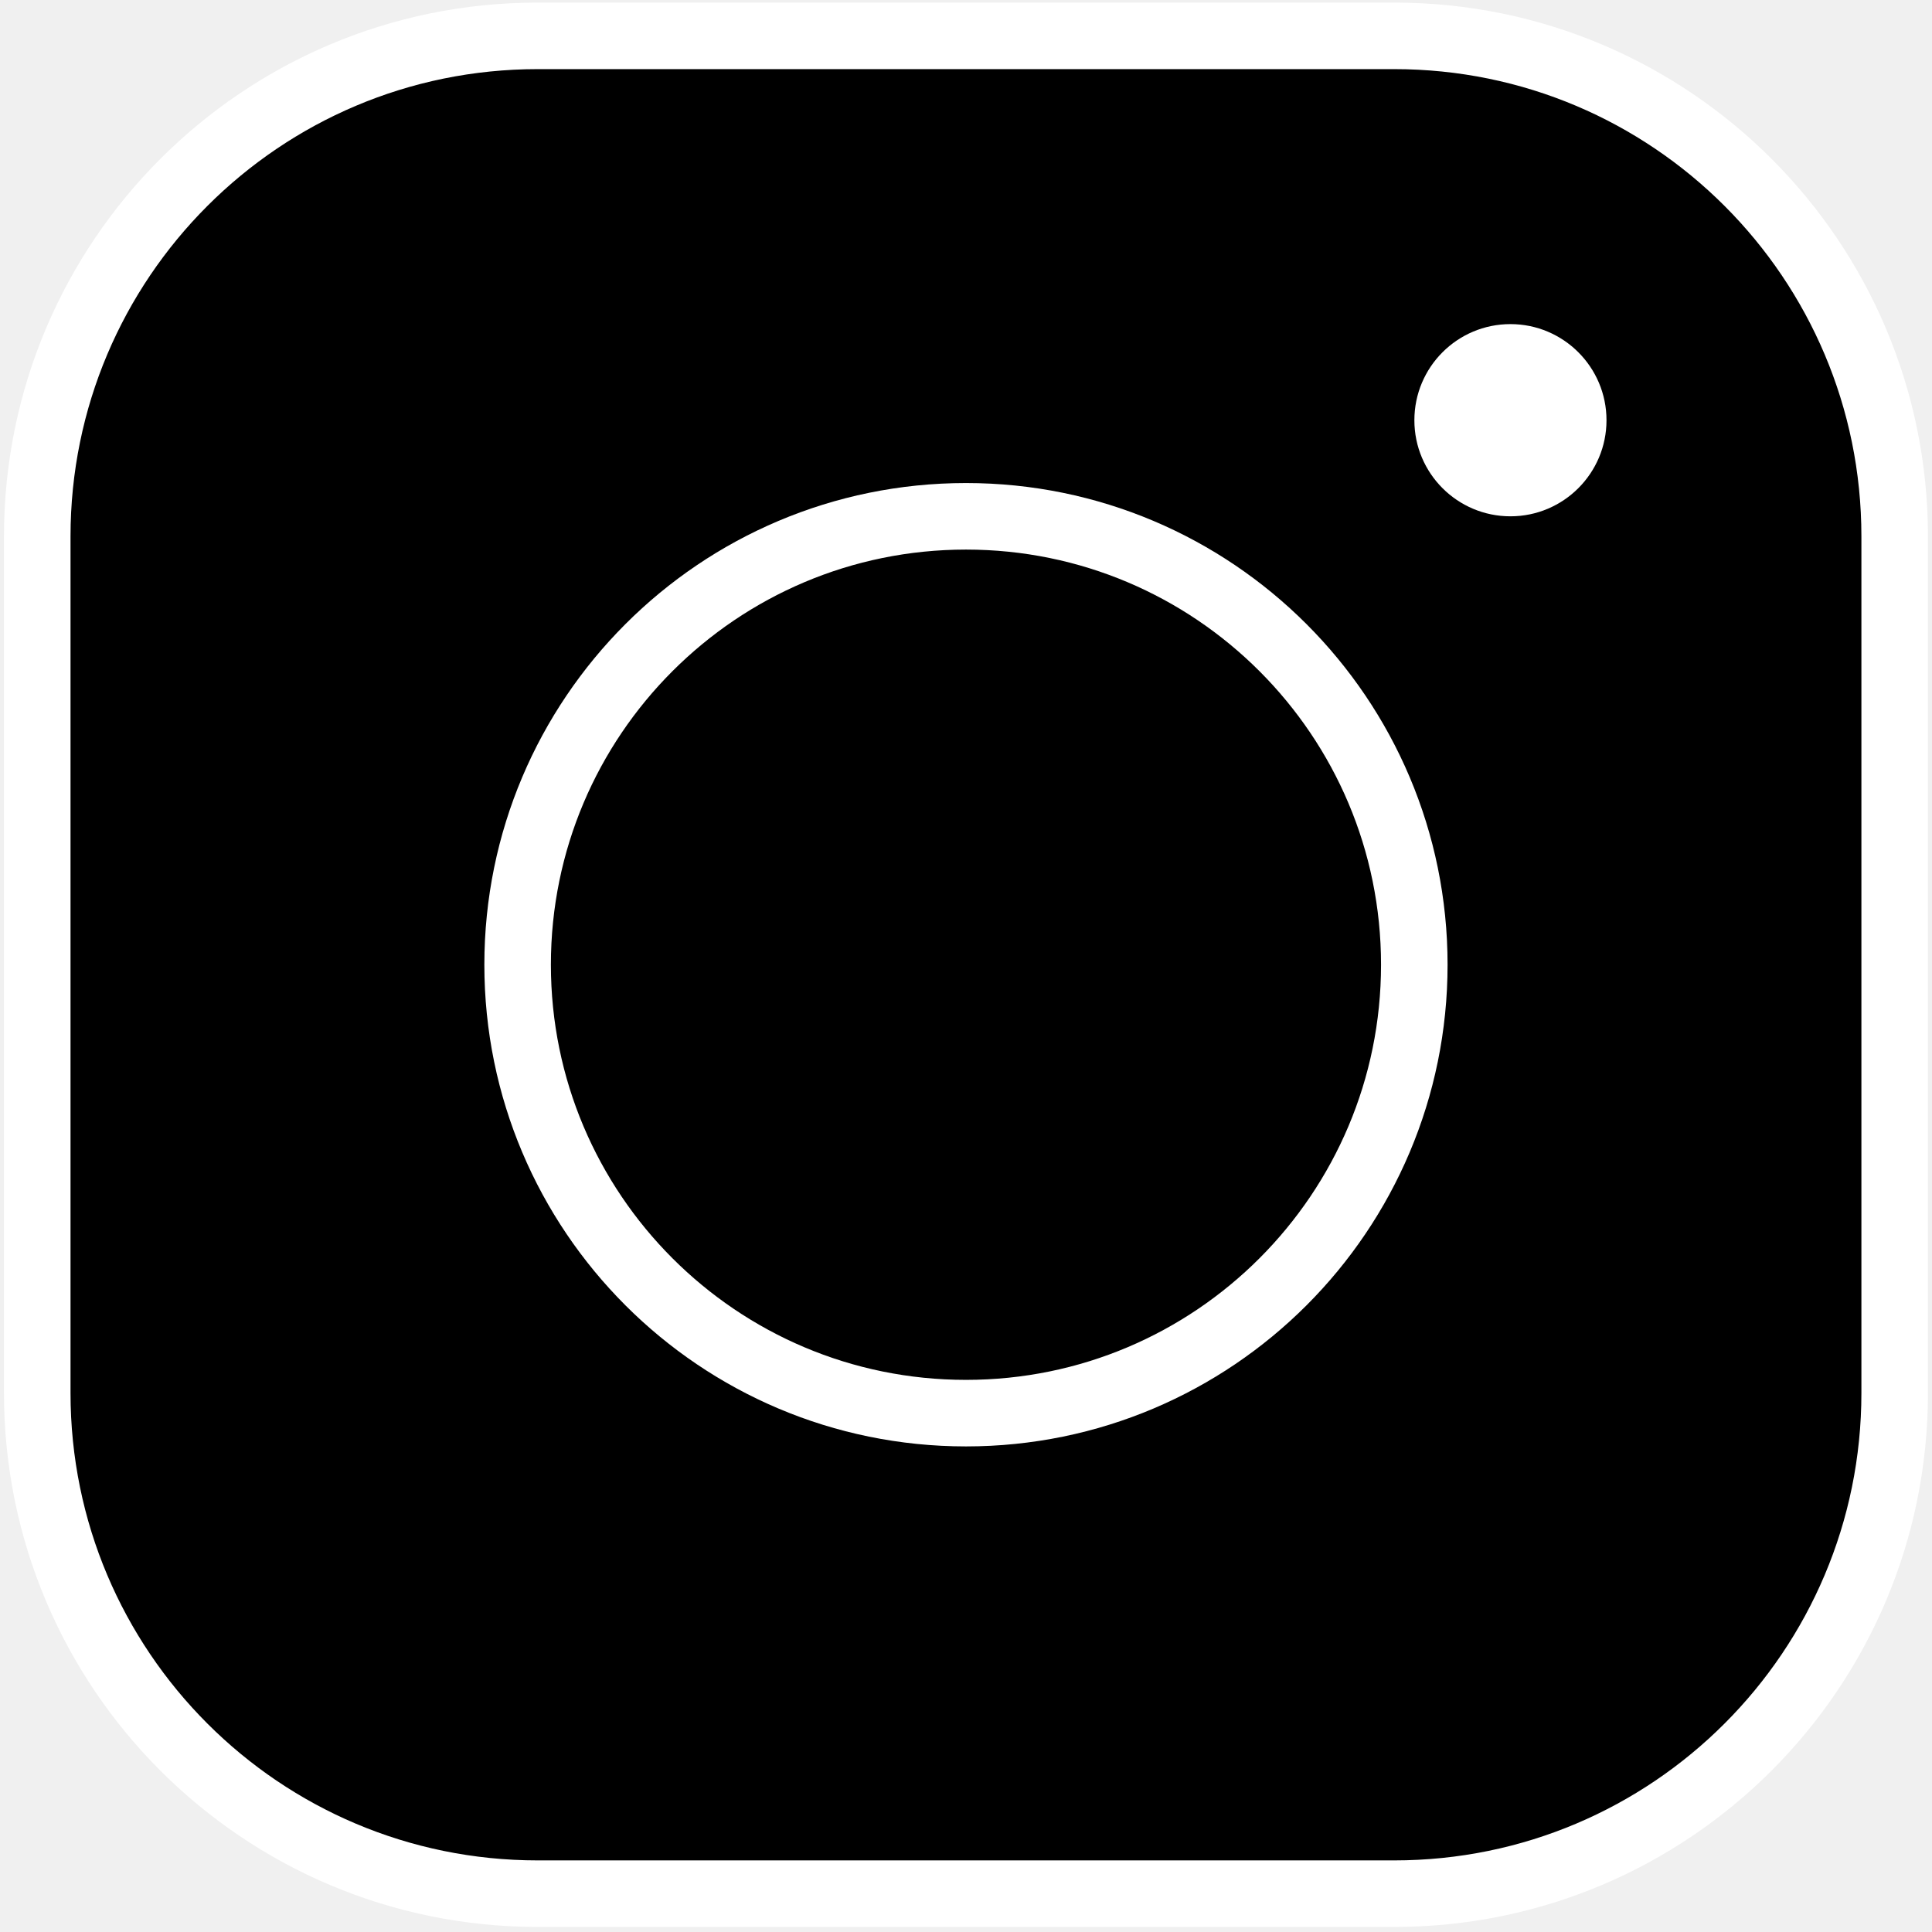
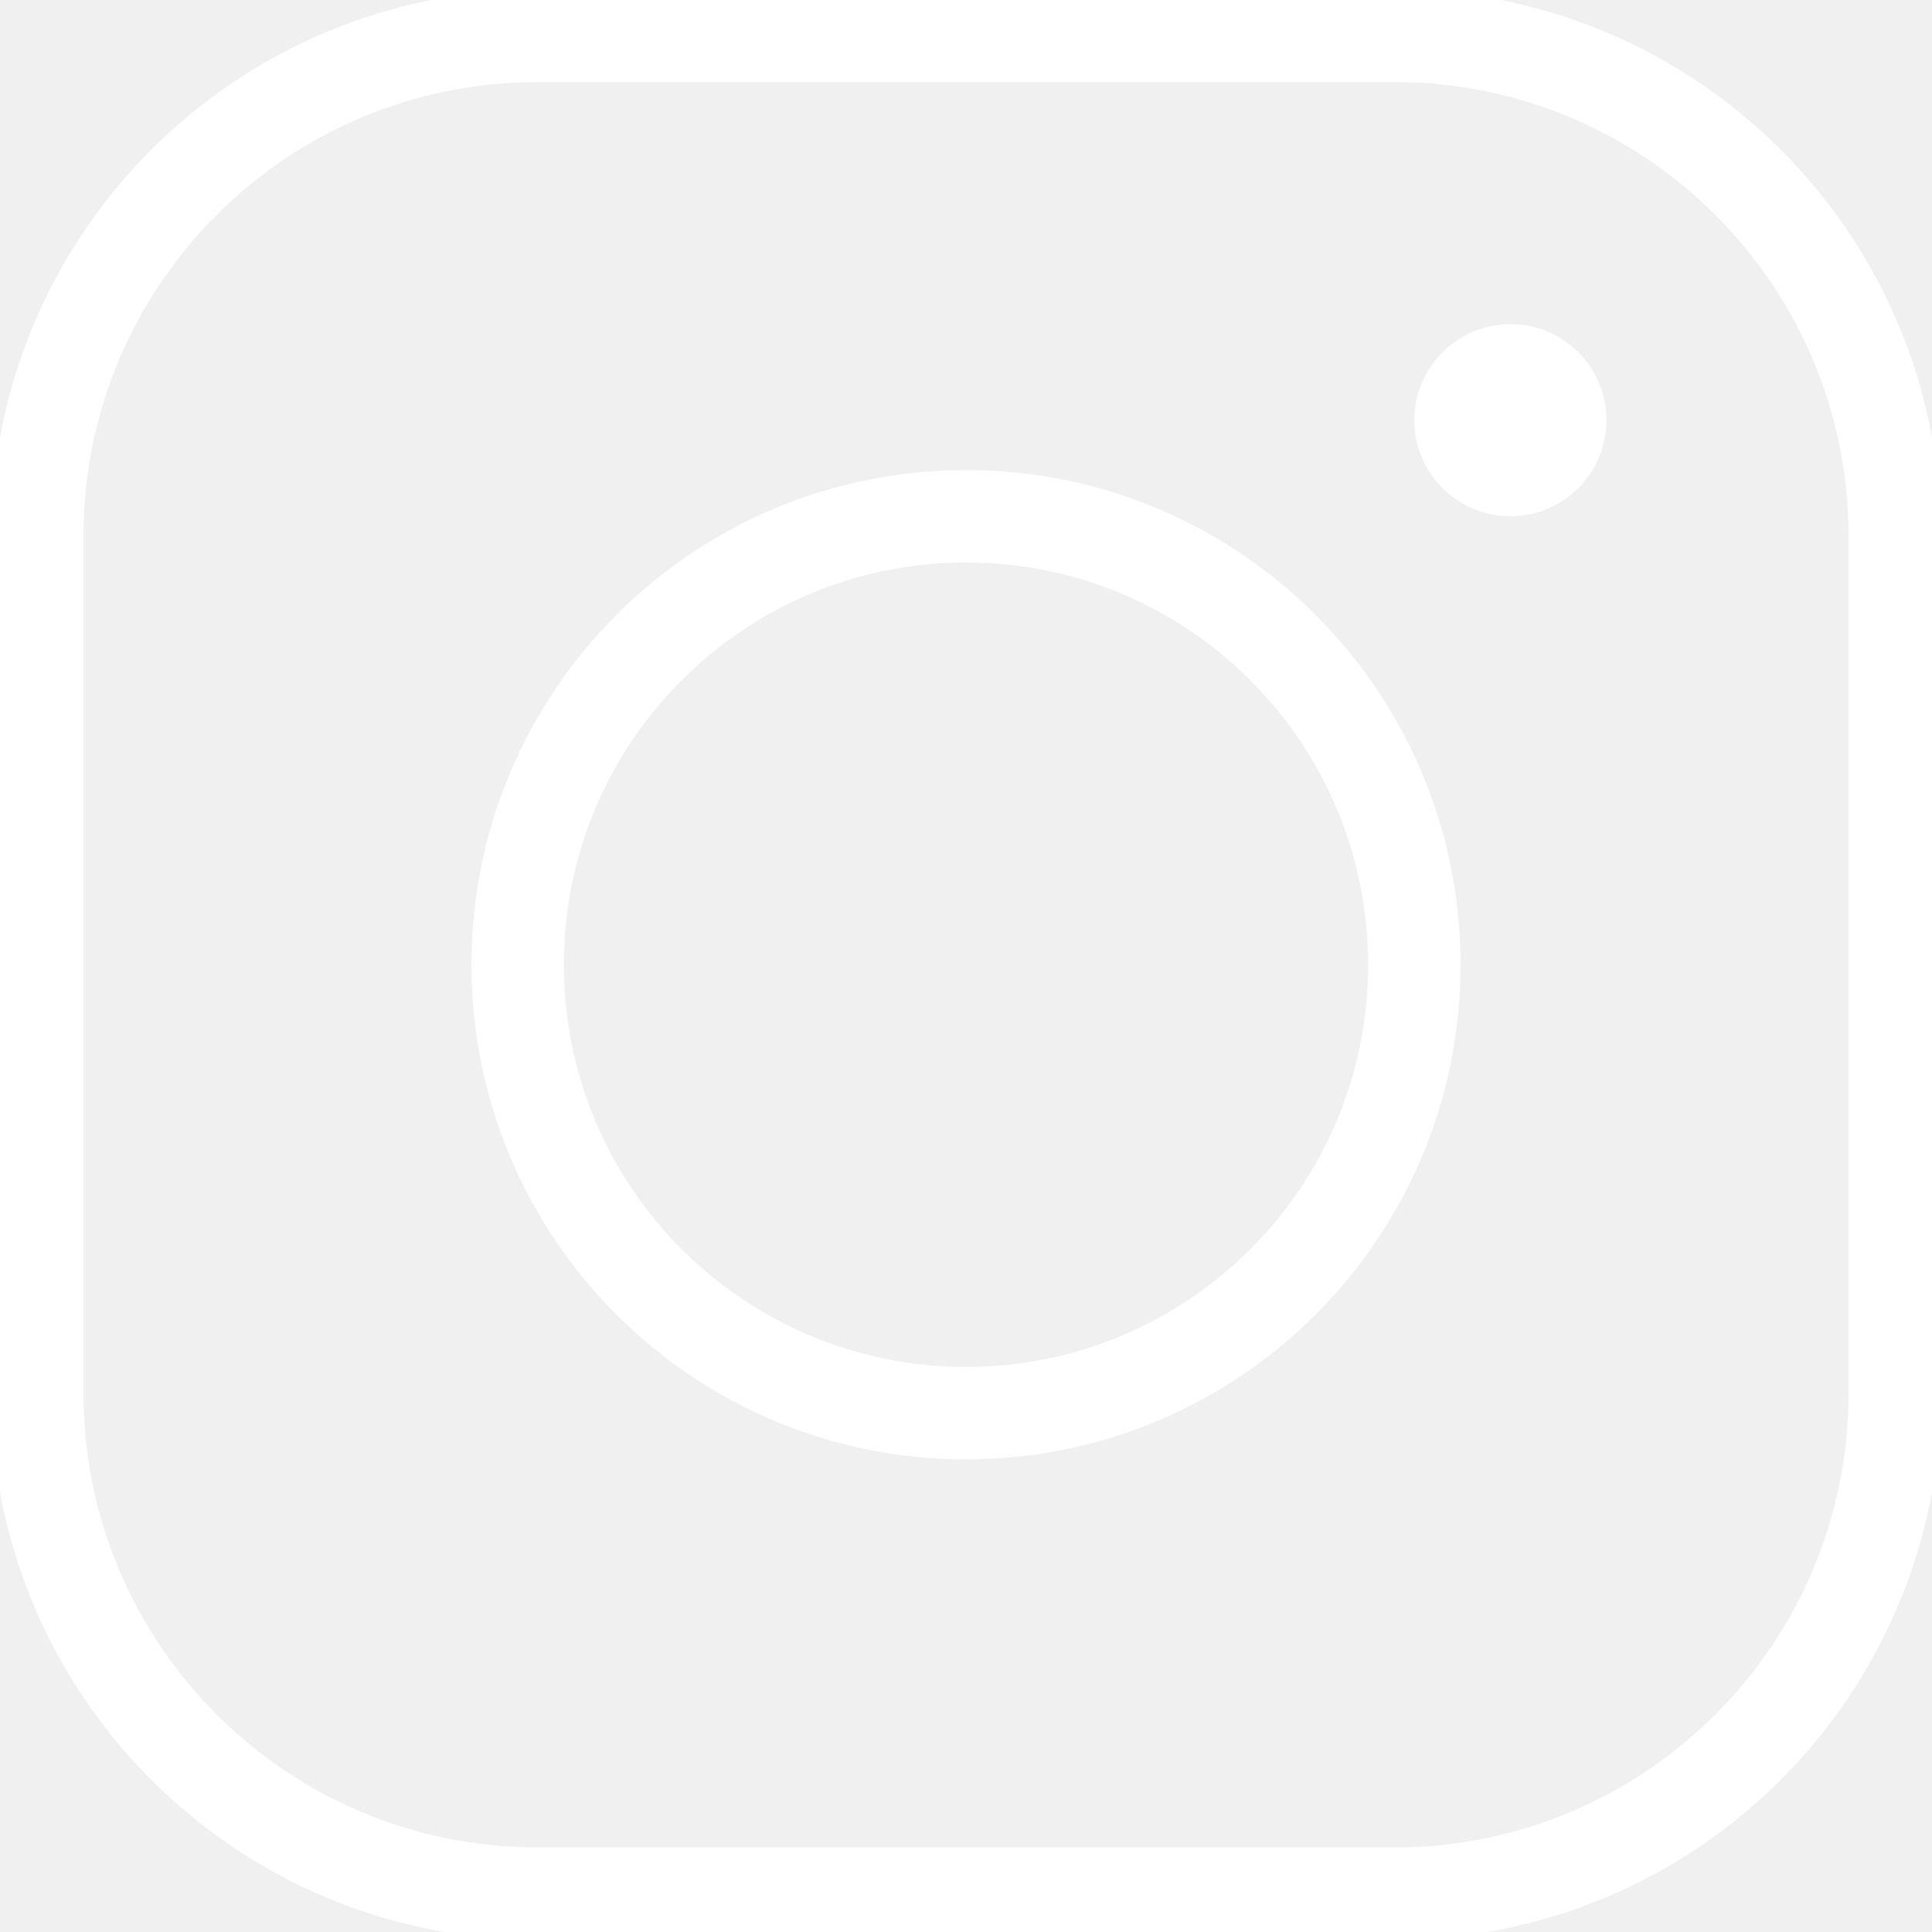
- <svg xmlns="http://www.w3.org/2000/svg" width="25" height="25" viewBox="0 0 25 25" fill="none">
-   <g clip-path="url(#clip0_484_209790)">
-     <path d="M18.042 0.464H6.957C3.381 0.464 0.482 3.364 0.482 6.941V18.026C0.482 21.604 3.381 24.504 6.958 24.504H18.041C21.618 24.504 24.517 21.604 24.517 18.026V6.941C24.517 3.364 21.619 0.464 18.042 0.464Z" fill="black" />
-     <path d="M18.042 0.464H6.957C3.381 0.464 0.482 3.364 0.482 6.941V18.026C0.482 21.604 3.381 24.504 6.958 24.504H18.041C21.618 24.504 24.517 21.604 24.517 18.026V6.941C24.517 3.364 21.619 0.464 18.042 0.464Z" stroke="white" stroke-width="0.861" stroke-miterlimit="10" />
-     <path d="M12.5 18.286C15.704 18.286 18.301 15.688 18.301 12.483C18.301 9.279 15.704 6.681 12.5 6.681C9.295 6.681 6.698 9.279 6.698 12.483C6.698 15.688 9.295 18.286 12.5 18.286Z" stroke="white" stroke-width="0.861" stroke-miterlimit="10" />
-     <path d="M19.545 6.681C20.231 6.681 20.788 6.124 20.788 5.438C20.788 4.751 20.231 4.194 19.545 4.194C18.858 4.194 18.302 4.751 18.302 5.438C18.302 6.124 18.858 6.681 19.545 6.681Z" fill="white" />
+ <svg xmlns="http://www.w3.org/2000/svg" width="18" height="18" viewBox="0 0 18 18" fill="none">
+   <g clip-path="url(#clip0_673_6658)">
+     <path d="M12.99 0.334H5.01C2.434 0.334 0.347 2.422 0.347 4.997V12.979C0.347 15.555 2.435 17.643 5.01 17.643H12.99C15.565 17.643 17.653 15.555 17.653 12.979V4.997C17.653 2.422 15.566 0.334 12.99 0.334Z" stroke="white" stroke-width="0.861" stroke-miterlimit="10" />
+     <path d="M9 13.166C11.307 13.166 13.177 11.296 13.177 8.988C13.177 6.681 11.307 4.81 9 4.81C6.693 4.81 4.823 6.681 4.823 8.988C4.823 11.296 6.693 13.166 9 13.166Z" stroke="white" stroke-width="0.861" stroke-miterlimit="10" />
+     <path d="M14.072 4.81C14.567 4.81 14.967 4.409 14.967 3.915C14.967 3.421 14.567 3.02 14.072 3.02C13.578 3.02 13.177 3.421 13.177 3.915C13.177 4.409 13.578 4.81 14.072 4.81Z" fill="white" />
  </g>
  <defs>
-     <clipPath id="clip0_484_209790">
-       <rect width="25" height="25" fill="white" />
+     <clipPath id="clip0_673_6658">
+       <rect width="18" height="18" fill="white" />
    </clipPath>
  </defs>
</svg>
